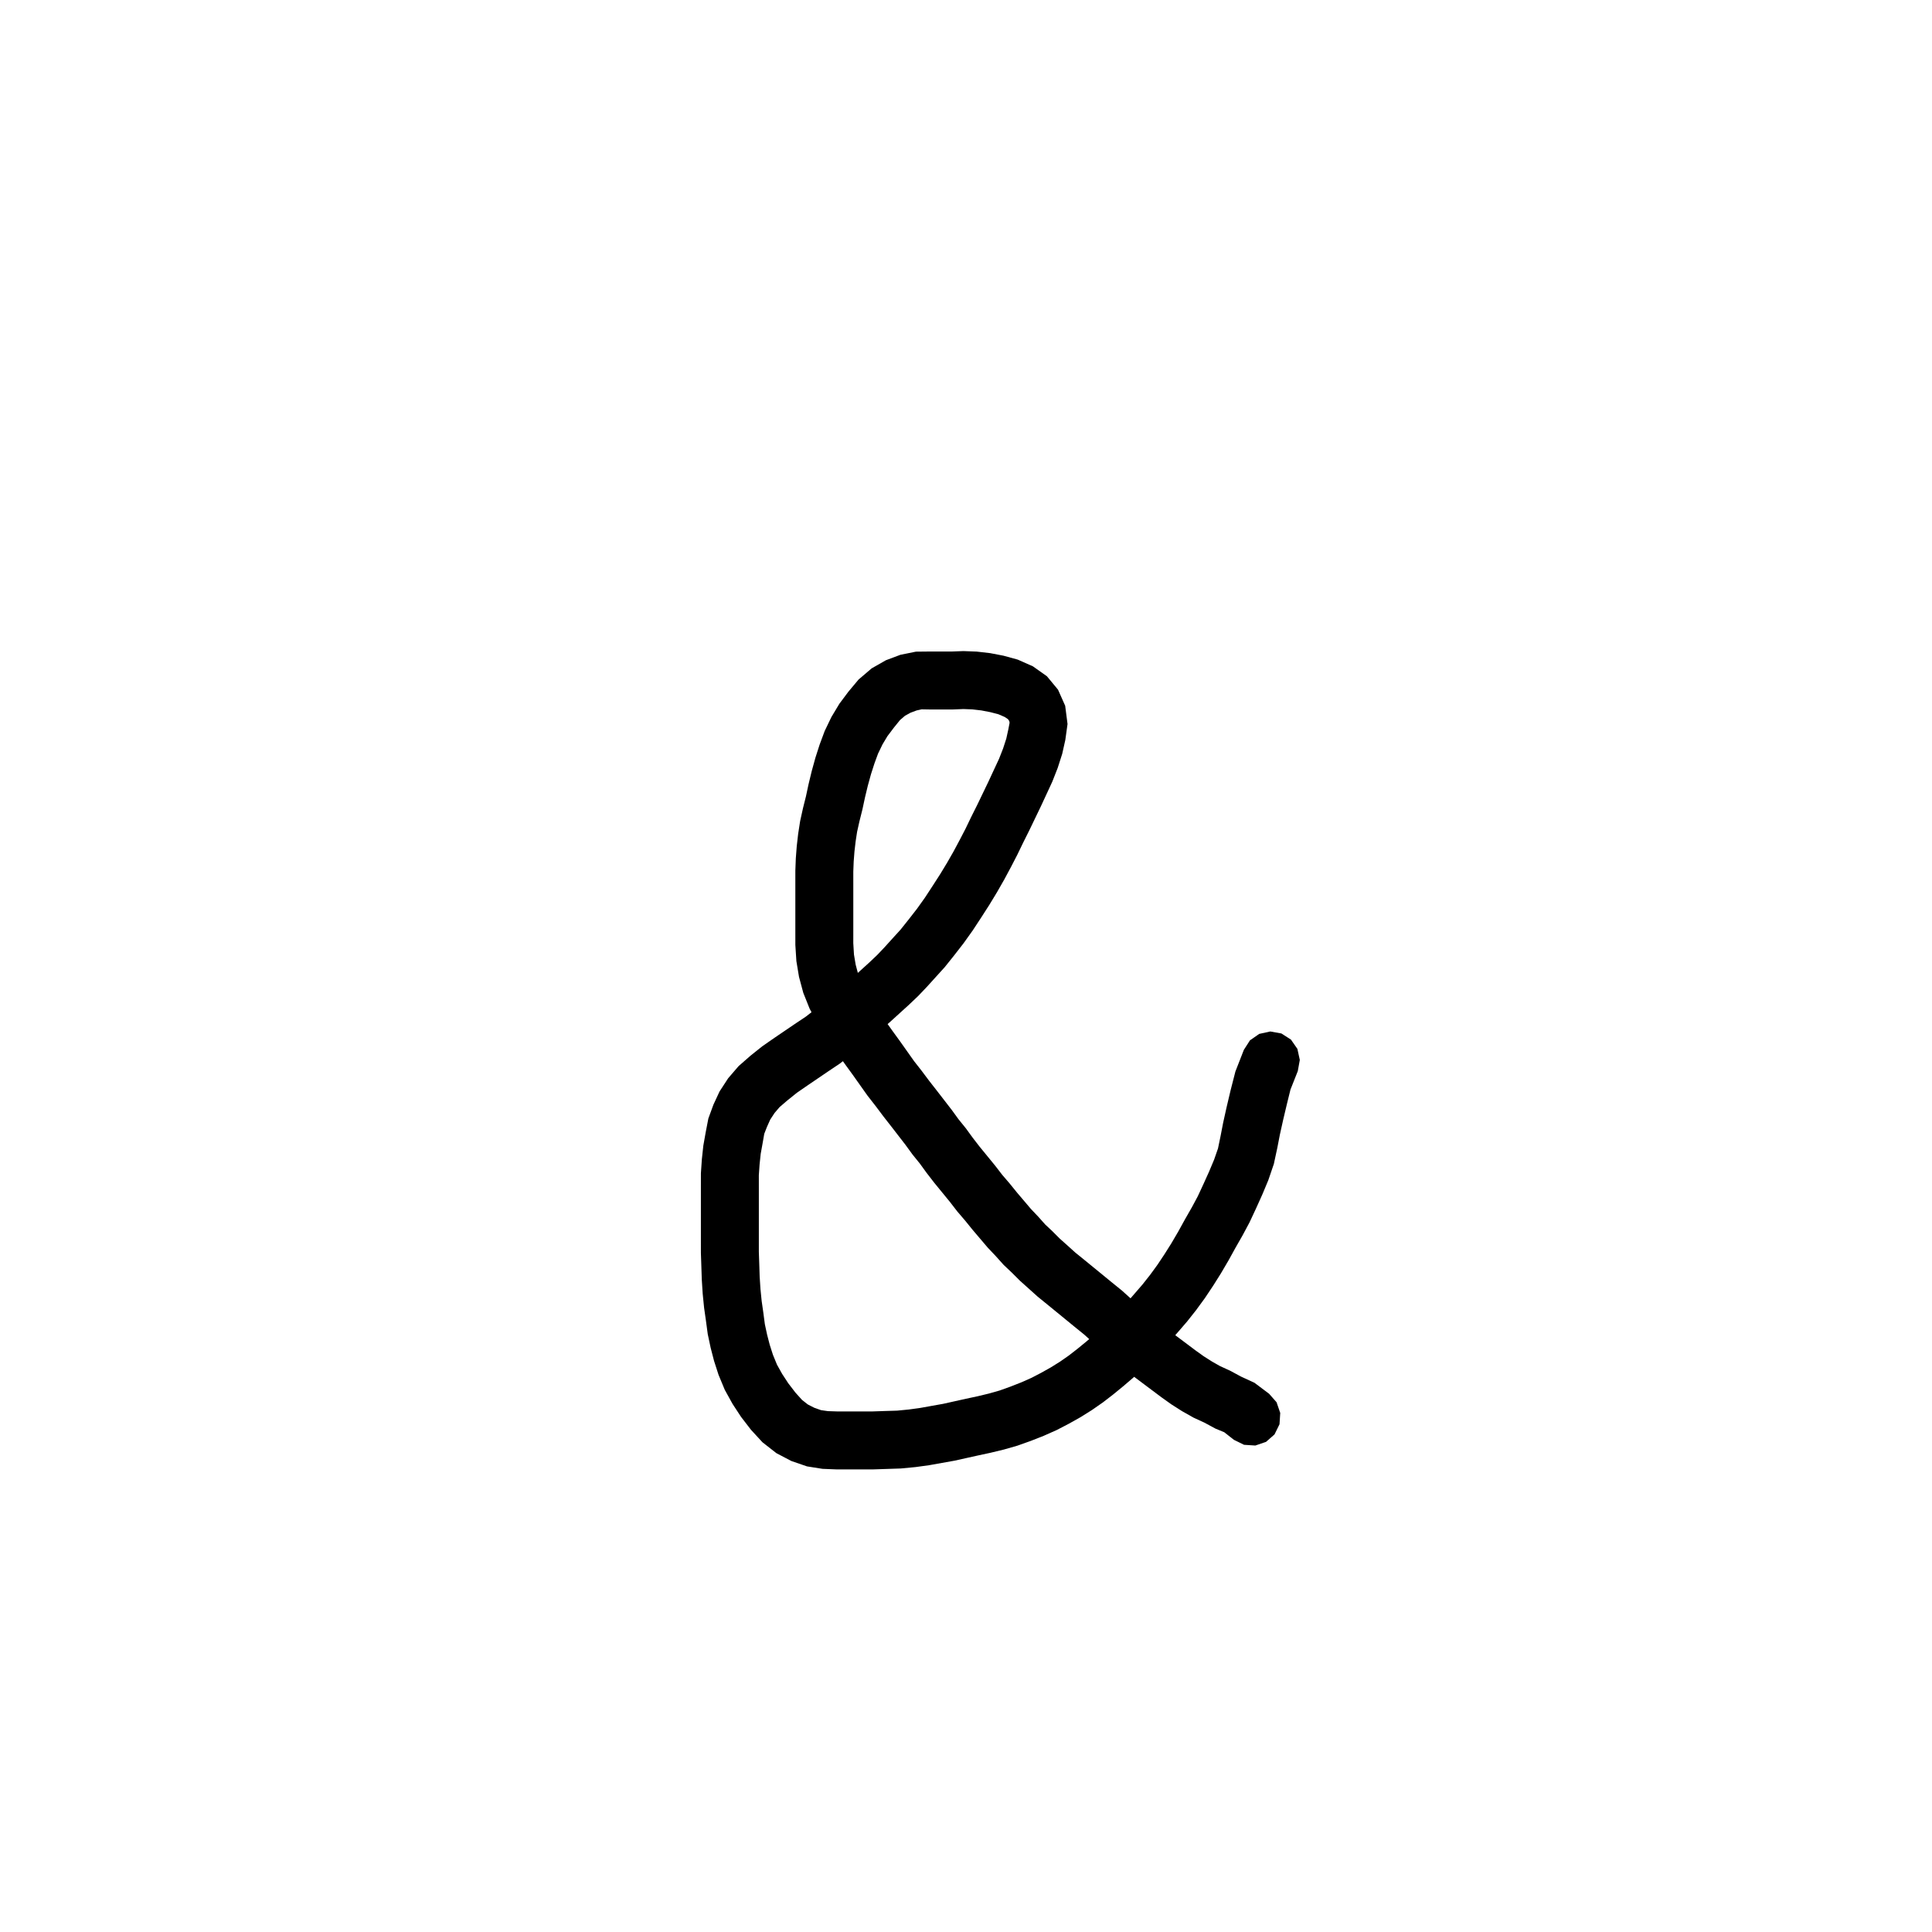
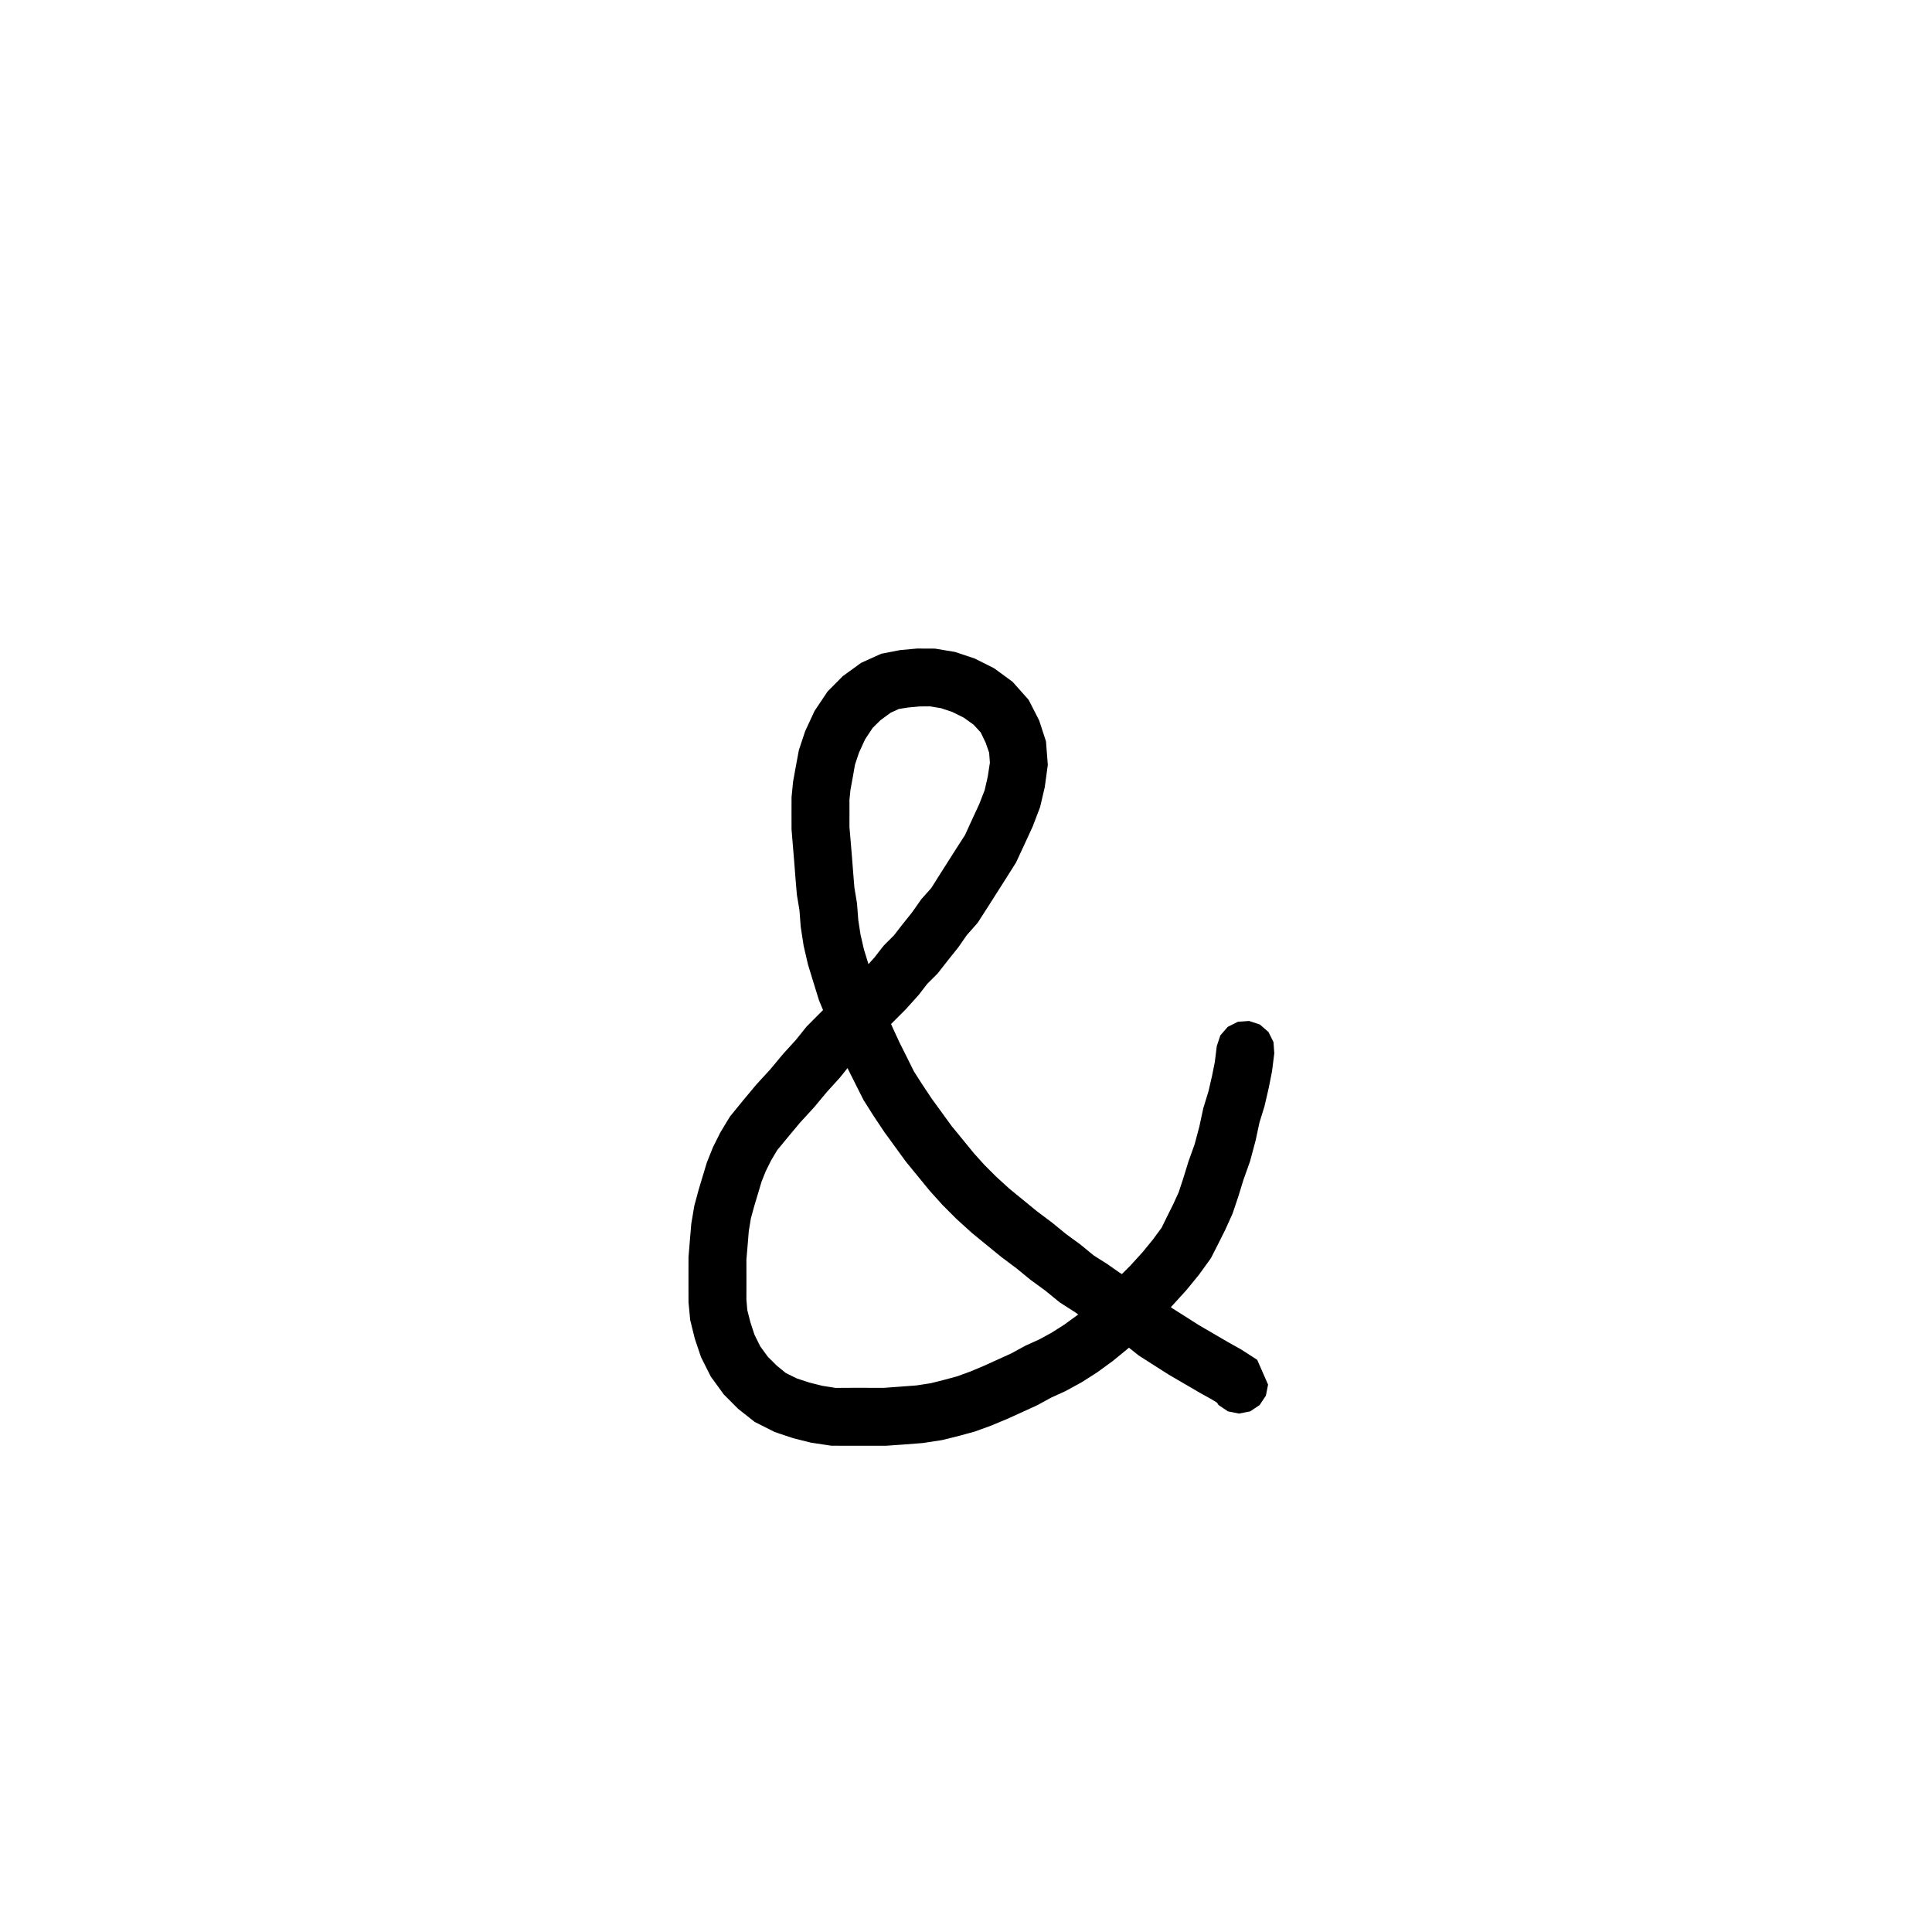
<svg xmlns="http://www.w3.org/2000/svg" viewBox="0 0 300 300" width="300" height="300">
-   <path d="M 193.145 163.021 L 191.837 166.37 L 191.095 169.264 L 190.481 171.859 L 189.928 174.346 L 189.523 176.438 L 189.13 178.332 L 188.528 180.065 L 187.741 181.937 L 186.844 183.923 L 185.975 185.788 L 185.063 187.487 L 184.009 189.33 L 182.955 191.241 L 181.887 193.065 L 180.824 194.752 L 179.71 196.424 L 178.551 198.01 L 177.397 199.467 L 176.199 200.853 L 174.937 202.306 L 173.673 203.632 L 172.485 204.885 L 171.274 206.033 L 169.959 207.223 L 168.645 208.35 L 167.265 209.478 L 165.939 210.505 L 164.589 211.444 L 163.175 212.327 L 161.662 213.174 L 160.184 213.944 L 158.597 214.648 L 156.887 215.32 L 155.223 215.916 L 153.588 216.381 L 151.799 216.813 L 149.974 217.203 L 148.157 217.607 L 146.451 217.987 L 144.676 218.303 L 142.898 218.622 L 141.145 218.864 L 139.31 219.043 L 137.386 219.102 L 135.457 219.167 L 133.6 219.167 L 131.733 219.167 L 130.017 219.167 L 128.556 219.12 L 127.491 218.968 L 126.449 218.601 L 125.441 218.086 L 124.534 217.374 L 123.518 216.246 L 122.4 214.791 L 121.452 213.341 L 120.653 211.912 L 120.023 210.378 L 119.521 208.81 L 119.113 207.232 L 118.768 205.635 L 118.524 203.785 L 118.268 201.994 L 118.085 200.166 L 117.961 198.249 L 117.897 196.25 L 117.833 194.392 L 117.833 192.4 L 117.833 190.4 L 117.833 188.4 L 117.833 186.4 L 117.833 184.333 L 117.831 182.486 L 117.949 180.793 L 118.121 179.17 L 118.427 177.472 L 118.673 176.058 L 119.087 174.997 L 119.604 173.845 L 120.267 172.833 L 121.049 171.915 L 122.281 170.857 L 123.755 169.675 L 125.346 168.577 L 126.997 167.454 L 128.647 166.332 L 130.356 165.19 L 131.991 163.93 L 133.489 162.717 L 134.97 161.438 L 136.51 160.166 L 138.123 158.763 L 139.627 157.396 L 141.129 156.031 L 142.582 154.649 L 143.967 153.192 L 145.267 151.756 L 146.694 150.183 L 148.134 148.386 L 149.608 146.489 L 151.047 144.474 L 152.375 142.45 L 153.616 140.518 L 154.81 138.551 L 155.937 136.579 L 156.981 134.632 L 157.958 132.746 L 158.906 130.784 L 159.839 128.916 L 160.721 127.085 L 161.602 125.257 L 162.482 123.362 L 163.403 121.373 L 164.238 119.247 L 164.941 117.051 L 165.422 114.901 L 165.766 112.425 L 165.401 109.59 L 164.288 107.091 L 162.565 105.008 L 160.385 103.466 L 158.031 102.423 L 155.812 101.815 L 153.751 101.419 L 151.678 101.18 L 149.6 101.1 L 147.78 101.168 L 146.133 101.167 L 144.4 101.167 L 142.219 101.189 L 139.807 101.68 L 137.559 102.524 L 135.342 103.788 L 133.312 105.524 L 131.731 107.416 L 130.334 109.286 L 129.105 111.333 L 128.06 113.503 L 127.28 115.597 L 126.621 117.647 L 126.043 119.74 L 125.546 121.799 L 125.15 123.649 L 124.687 125.498 L 124.245 127.499 L 123.94 129.466 L 123.721 131.369 L 123.574 133.274 L 123.501 135.182 L 123.5 137.067 L 123.5 138.8 L 123.5 140.667 L 123.5 142.6 L 123.5 144.6 L 123.502 146.745 L 123.662 149.238 L 124.069 151.686 L 124.731 154.156 L 125.72 156.632 L 126.916 158.872 L 128.099 160.727 L 129.214 162.399 L 130.321 163.992 L 131.35 165.432 L 132.41 166.89 L 133.528 168.468 L 134.724 170.154 L 135.961 171.736 L 137.161 173.336 L 138.381 174.896 L 139.506 176.352 L 140.6 177.767 L 141.697 179.273 L 142.83 180.673 L 143.867 182.1 L 145.078 183.668 L 146.317 185.183 L 147.478 186.601 L 148.643 188.107 L 149.876 189.548 L 151.003 190.939 L 152.171 192.314 L 153.384 193.739 L 154.623 195.049 L 155.84 196.404 L 157.13 197.626 L 158.374 198.869 L 159.728 200.082 L 161.145 201.356 L 162.626 202.557 L 164.084 203.749 L 165.55 204.949 L 167.026 206.157 L 168.345 207.223 L 169.594 208.349 L 170.916 209.531 L 172.235 210.642 L 173.501 211.709 L 174.867 212.856 L 176.3 213.933 L 177.633 214.933 L 178.967 215.933 L 180.343 216.965 L 181.884 218.064 L 183.551 219.125 L 185.353 220.141 L 186.988 220.892 L 188.752 221.84 L 190.098 222.395 L 191.6 223.575 L 193.176 224.349 L 194.928 224.461 L 196.59 223.893 L 197.908 222.734 L 198.682 221.157 L 198.794 219.405 L 198.227 217.744 L 197.067 216.425 L 194.791 214.716 L 192.714 213.76 L 191.012 212.842 L 189.446 212.126 L 188.182 211.408 L 186.916 210.603 L 185.657 209.702 L 184.367 208.733 L 183.033 207.733 L 181.7 206.733 L 180.467 205.811 L 179.299 204.825 L 178.032 203.758 L 176.817 202.736 L 175.606 201.651 L 174.188 200.377 L 172.707 199.177 L 171.25 197.984 L 169.783 196.784 L 168.307 195.577 L 166.988 194.511 L 165.739 193.384 L 164.559 192.331 L 163.404 191.174 L 162.293 190.13 L 161.243 188.951 L 160.082 187.728 L 159.029 186.486 L 157.931 185.194 L 156.79 183.786 L 155.623 182.426 L 154.522 180.999 L 153.283 179.484 L 152.122 178.065 L 151.067 176.7 L 149.97 175.194 L 148.837 173.794 L 147.8 172.367 L 146.627 170.848 L 145.485 169.371 L 144.306 167.864 L 143.106 166.264 L 141.943 164.779 L 140.872 163.266 L 139.723 161.644 L 138.65 160.168 L 137.679 158.808 L 136.653 157.334 L 135.634 155.806 L 134.684 154.328 L 133.88 152.834 L 133.269 151.31 L 132.865 149.78 L 132.605 148.228 L 132.498 146.455 L 132.5 144.6 L 132.5 142.6 L 132.5 140.667 L 132.5 138.8 L 132.5 137.067 L 132.499 135.352 L 132.559 133.793 L 132.679 132.231 L 132.86 130.667 L 133.089 129.168 L 133.446 127.568 L 133.917 125.684 L 134.321 123.801 L 134.757 121.993 L 135.246 120.219 L 135.787 118.536 L 136.34 117.03 L 137.029 115.6 L 137.799 114.314 L 138.802 112.984 L 139.754 111.809 L 140.525 111.145 L 141.374 110.676 L 142.327 110.32 L 143.114 110.144 L 144.4 110.167 L 146.133 110.167 L 147.953 110.166 L 149.6 110.1 L 150.988 110.153 L 152.382 110.314 L 153.788 110.585 L 155.036 110.91 L 156.015 111.334 L 156.501 111.659 L 156.645 111.842 L 156.732 112.01 L 156.768 112.242 L 156.578 113.232 L 156.259 114.683 L 155.762 116.22 L 155.131 117.827 L 154.318 119.572 L 153.465 121.41 L 152.612 123.181 L 151.761 124.95 L 150.828 126.816 L 149.908 128.721 L 149.019 130.434 L 148.063 132.221 L 147.056 133.982 L 145.984 135.748 L 144.825 137.55 L 143.619 139.392 L 142.392 141.111 L 141.066 142.814 L 139.84 144.35 L 138.6 145.71 L 137.366 147.074 L 136.218 148.285 L 135.005 149.436 L 133.573 150.737 L 132.144 152.037 L 130.69 153.301 L 129.163 154.562 L 127.711 155.816 L 126.409 156.87 L 125.11 157.877 L 123.62 158.868 L 121.936 160.012 L 120.254 161.156 L 118.378 162.458 L 116.519 163.943 L 114.685 165.551 L 113.067 167.433 L 111.729 169.488 L 110.779 171.536 L 109.994 173.675 L 109.573 175.862 L 109.212 177.897 L 108.984 180.007 L 108.836 182.181 L 108.833 184.333 L 108.833 186.4 L 108.833 188.4 L 108.833 190.4 L 108.833 192.4 L 108.834 194.542 L 108.903 196.55 L 108.972 198.684 L 109.115 200.901 L 109.332 203.073 L 109.609 205.015 L 109.899 207.165 L 110.354 209.302 L 110.879 211.324 L 111.577 213.489 L 112.547 215.821 L 113.748 217.993 L 115.067 220.009 L 116.615 222.021 L 118.399 223.959 L 120.559 225.647 L 122.884 226.865 L 125.309 227.699 L 127.711 228.08 L 129.85 228.166 L 131.733 228.167 L 133.6 228.167 L 135.61 228.166 L 137.681 228.098 L 139.89 228.024 L 142.188 227.803 L 144.302 227.512 L 146.258 227.163 L 148.216 226.813 L 150.11 226.393 L 151.893 225.997 L 153.801 225.587 L 155.879 225.085 L 157.977 224.484 L 160.047 223.747 L 162.069 222.952 L 164.083 222.056 L 165.938 221.093 L 167.759 220.073 L 169.544 218.956 L 171.261 217.762 L 172.868 216.522 L 174.422 215.25 L 175.908 213.977 L 177.392 212.634 L 178.849 211.249 L 180.194 209.835 L 181.596 208.36 L 183.001 206.747 L 184.336 205.199 L 185.716 203.456 L 187.09 201.576 L 188.376 199.648 L 189.58 197.735 L 190.778 195.692 L 191.857 193.736 L 192.937 191.846 L 194.025 189.812 L 195.023 187.677 L 195.992 185.53 L 196.939 183.269 L 197.803 180.734 L 198.343 178.229 L 198.738 176.187 L 199.252 173.874 L 199.838 171.402 L 200.385 169.186 L 201.522 166.312 L 201.833 164.584 L 201.458 162.869 L 200.456 161.427 L 198.979 160.478 L 197.251 160.167 L 195.535 160.542 L 194.093 161.544 Z" fill="black" fill-rule="nonzero" />
+   <path d="M 188.941 162.442 L 188.629 164.956 L 188.208 167.049 L 187.661 169.43 L 186.85 172.071 L 186.232 174.944 L 185.508 177.666 L 184.537 180.377 L 183.72 183.029 L 183.016 185.16 L 182.143 187.065 L 181.181 188.988 L 180.38 190.631 L 179.045 192.448 L 177.401 194.459 L 175.551 196.493 L 173.424 198.618 L 171.299 200.745 L 169.265 202.594 L 167.255 204.239 L 165.271 205.682 L 163.317 206.926 L 161.394 207.975 L 159.194 208.975 L 156.994 210.175 L 154.944 211.103 L 152.812 212.073 L 150.566 213.009 L 148.642 213.712 L 146.67 214.246 L 144.524 214.787 L 142.29 215.13 L 139.874 215.312 L 137.246 215.503 L 134.606 215.5 L 132.006 215.5 L 129.751 215.513 L 127.689 215.187 L 125.666 214.68 L 123.737 214.046 L 122.022 213.204 L 120.607 212.046 L 119.235 210.686 L 118.05 209.06 L 117.16 207.269 L 116.526 205.34 L 116.04 203.429 L 115.901 201.786 L 115.906 200 L 115.906 197.8 L 115.902 195.587 L 116.091 193.374 L 116.272 191.158 L 116.604 189.156 L 117.133 187.236 L 117.716 185.293 L 118.254 183.487 L 118.91 181.847 L 119.749 180.169 L 120.668 178.616 L 122.276 176.666 L 124.193 174.363 L 126.393 171.963 L 128.402 169.553 L 130.423 167.329 L 131.97 165.39 L 133.388 163.982 L 135.188 162.182 L 136.988 160.382 L 138.788 158.582 L 140.673 156.695 L 142.648 154.499 L 143.981 152.777 L 145.581 151.177 L 147.138 149.188 L 148.806 147.1 L 150.138 145.188 L 151.806 143.3 L 153.403 140.816 L 154.803 138.616 L 156.203 136.416 L 157.763 133.943 L 159.092 131.086 L 160.351 128.353 L 161.507 125.323 L 162.231 122.219 L 162.703 118.767 L 162.419 115.117 L 161.36 111.869 L 159.724 108.665 L 157.217 105.855 L 154.346 103.756 L 151.337 102.246 L 148.298 101.234 L 145.196 100.717 L 142.402 100.705 L 139.798 100.941 L 136.842 101.512 L 133.717 102.926 L 130.892 104.971 L 128.509 107.369 L 126.48 110.401 L 125.028 113.529 L 124.052 116.464 L 123.579 118.995 L 123.151 121.364 L 122.911 123.786 L 122.906 126.2 L 122.91 128.787 L 123.122 131.374 L 123.321 133.759 L 123.521 136.359 L 123.741 138.958 L 124.138 141.336 L 124.336 143.916 L 124.787 146.85 L 125.461 149.77 L 126.305 152.523 L 127.172 155.324 L 128.228 157.871 L 129.228 160.471 L 130.287 163.012 L 131.549 165.747 L 132.781 168.212 L 134.089 170.814 L 135.637 173.258 L 137.312 175.77 L 138.967 178.047 L 140.645 180.352 L 142.523 182.65 L 144.39 184.929 L 146.344 187.099 L 148.503 189.259 L 150.865 191.406 L 153.157 193.283 L 155.433 195.144 L 157.833 196.944 L 160.055 198.761 L 162.255 200.361 L 164.559 202.239 L 166.91 203.744 L 168.954 205.173 L 170.954 206.373 L 172.954 207.773 L 174.826 208.887 L 176.791 210.462 L 179.19 211.996 L 181.466 213.444 L 183.939 214.887 L 186.374 216.307 L 188.101 217.265 L 189.595 218.181 L 187.906 215 L 188.249 216.722 L 189.224 218.182 L 190.684 219.157 L 192.406 219.5 L 194.128 219.157 L 195.588 218.182 L 196.564 216.722 L 196.906 215 L 195.217 211.153 L 192.712 209.535 L 190.839 208.493 L 188.474 207.113 L 186.146 205.756 L 184.022 204.404 L 182.022 203.138 L 179.987 201.513 L 177.859 200.227 L 175.859 198.827 L 173.859 197.627 L 171.902 196.256 L 169.853 194.961 L 167.758 193.239 L 165.558 191.639 L 163.38 189.856 L 160.98 188.056 L 158.856 186.317 L 156.748 184.594 L 154.71 182.741 L 152.869 180.901 L 151.223 179.071 L 149.489 176.95 L 147.767 174.848 L 146.246 172.753 L 144.7 170.63 L 143.175 168.342 L 141.924 166.386 L 140.831 164.188 L 139.663 161.853 L 138.525 159.388 L 137.584 157.129 L 136.584 154.529 L 135.64 152.276 L 134.907 149.877 L 134.152 147.43 L 133.625 145.15 L 133.277 142.884 L 133.074 140.264 L 132.672 137.842 L 132.492 135.641 L 132.292 133.041 L 132.091 130.626 L 131.902 128.413 L 131.906 126.2 L 131.901 124.214 L 132.061 122.636 L 132.434 120.605 L 132.761 118.736 L 133.384 116.871 L 134.333 114.799 L 135.504 113.031 L 136.721 111.829 L 138.296 110.674 L 139.571 110.088 L 141.014 109.859 L 142.811 109.695 L 144.416 109.683 L 146.115 109.966 L 147.875 110.554 L 149.666 111.444 L 151.196 112.545 L 152.288 113.735 L 153.052 115.331 L 153.594 116.883 L 153.709 118.433 L 153.381 120.581 L 152.905 122.677 L 152.062 124.847 L 150.92 127.314 L 149.849 129.657 L 148.61 131.584 L 147.21 133.784 L 145.81 135.984 L 144.606 137.9 L 143.074 139.612 L 141.606 141.7 L 140.074 143.612 L 138.832 145.223 L 137.232 146.823 L 135.764 148.701 L 134.139 150.505 L 132.424 152.218 L 130.624 154.018 L 128.824 155.818 L 127.024 157.618 L 125.243 159.41 L 123.59 161.471 L 121.611 163.647 L 119.62 166.037 L 117.42 168.437 L 115.337 170.934 L 113.344 173.384 L 111.863 175.831 L 110.703 178.153 L 109.759 180.513 L 109.096 182.707 L 108.479 184.764 L 107.809 187.244 L 107.341 190.042 L 107.122 192.626 L 106.91 195.213 L 106.906 197.8 L 106.906 200 L 106.911 202.214 L 107.173 204.971 L 107.886 207.86 L 108.852 210.731 L 110.362 213.74 L 112.378 216.514 L 114.606 218.754 L 117.19 220.796 L 120.275 222.354 L 123.146 223.32 L 125.924 224.013 L 129.061 224.487 L 132.006 224.5 L 134.606 224.5 L 137.567 224.497 L 140.539 224.288 L 143.322 224.07 L 146.289 223.613 L 148.942 222.954 L 151.371 222.288 L 153.846 221.391 L 156.401 220.327 L 158.668 219.297 L 161.019 218.225 L 163.219 217.025 L 165.419 216.025 L 167.896 214.674 L 170.341 213.118 L 172.758 211.361 L 175.148 209.406 L 177.513 207.255 L 179.788 204.982 L 182.061 202.707 L 184.212 200.341 L 186.167 197.952 L 188.032 195.369 L 189.231 193.012 L 190.269 190.935 L 191.397 188.44 L 192.292 185.771 L 193.075 183.223 L 194.104 180.334 L 194.981 177.056 L 195.562 174.329 L 196.352 171.77 L 197.005 168.951 L 197.516 166.378 L 197.871 163.558 L 197.745 161.807 L 196.958 160.237 L 195.631 159.088 L 193.964 158.535 L 192.213 158.661 L 190.644 159.448 L 189.494 160.776 Z" fill="black" fill-rule="nonzero" />
</svg>
